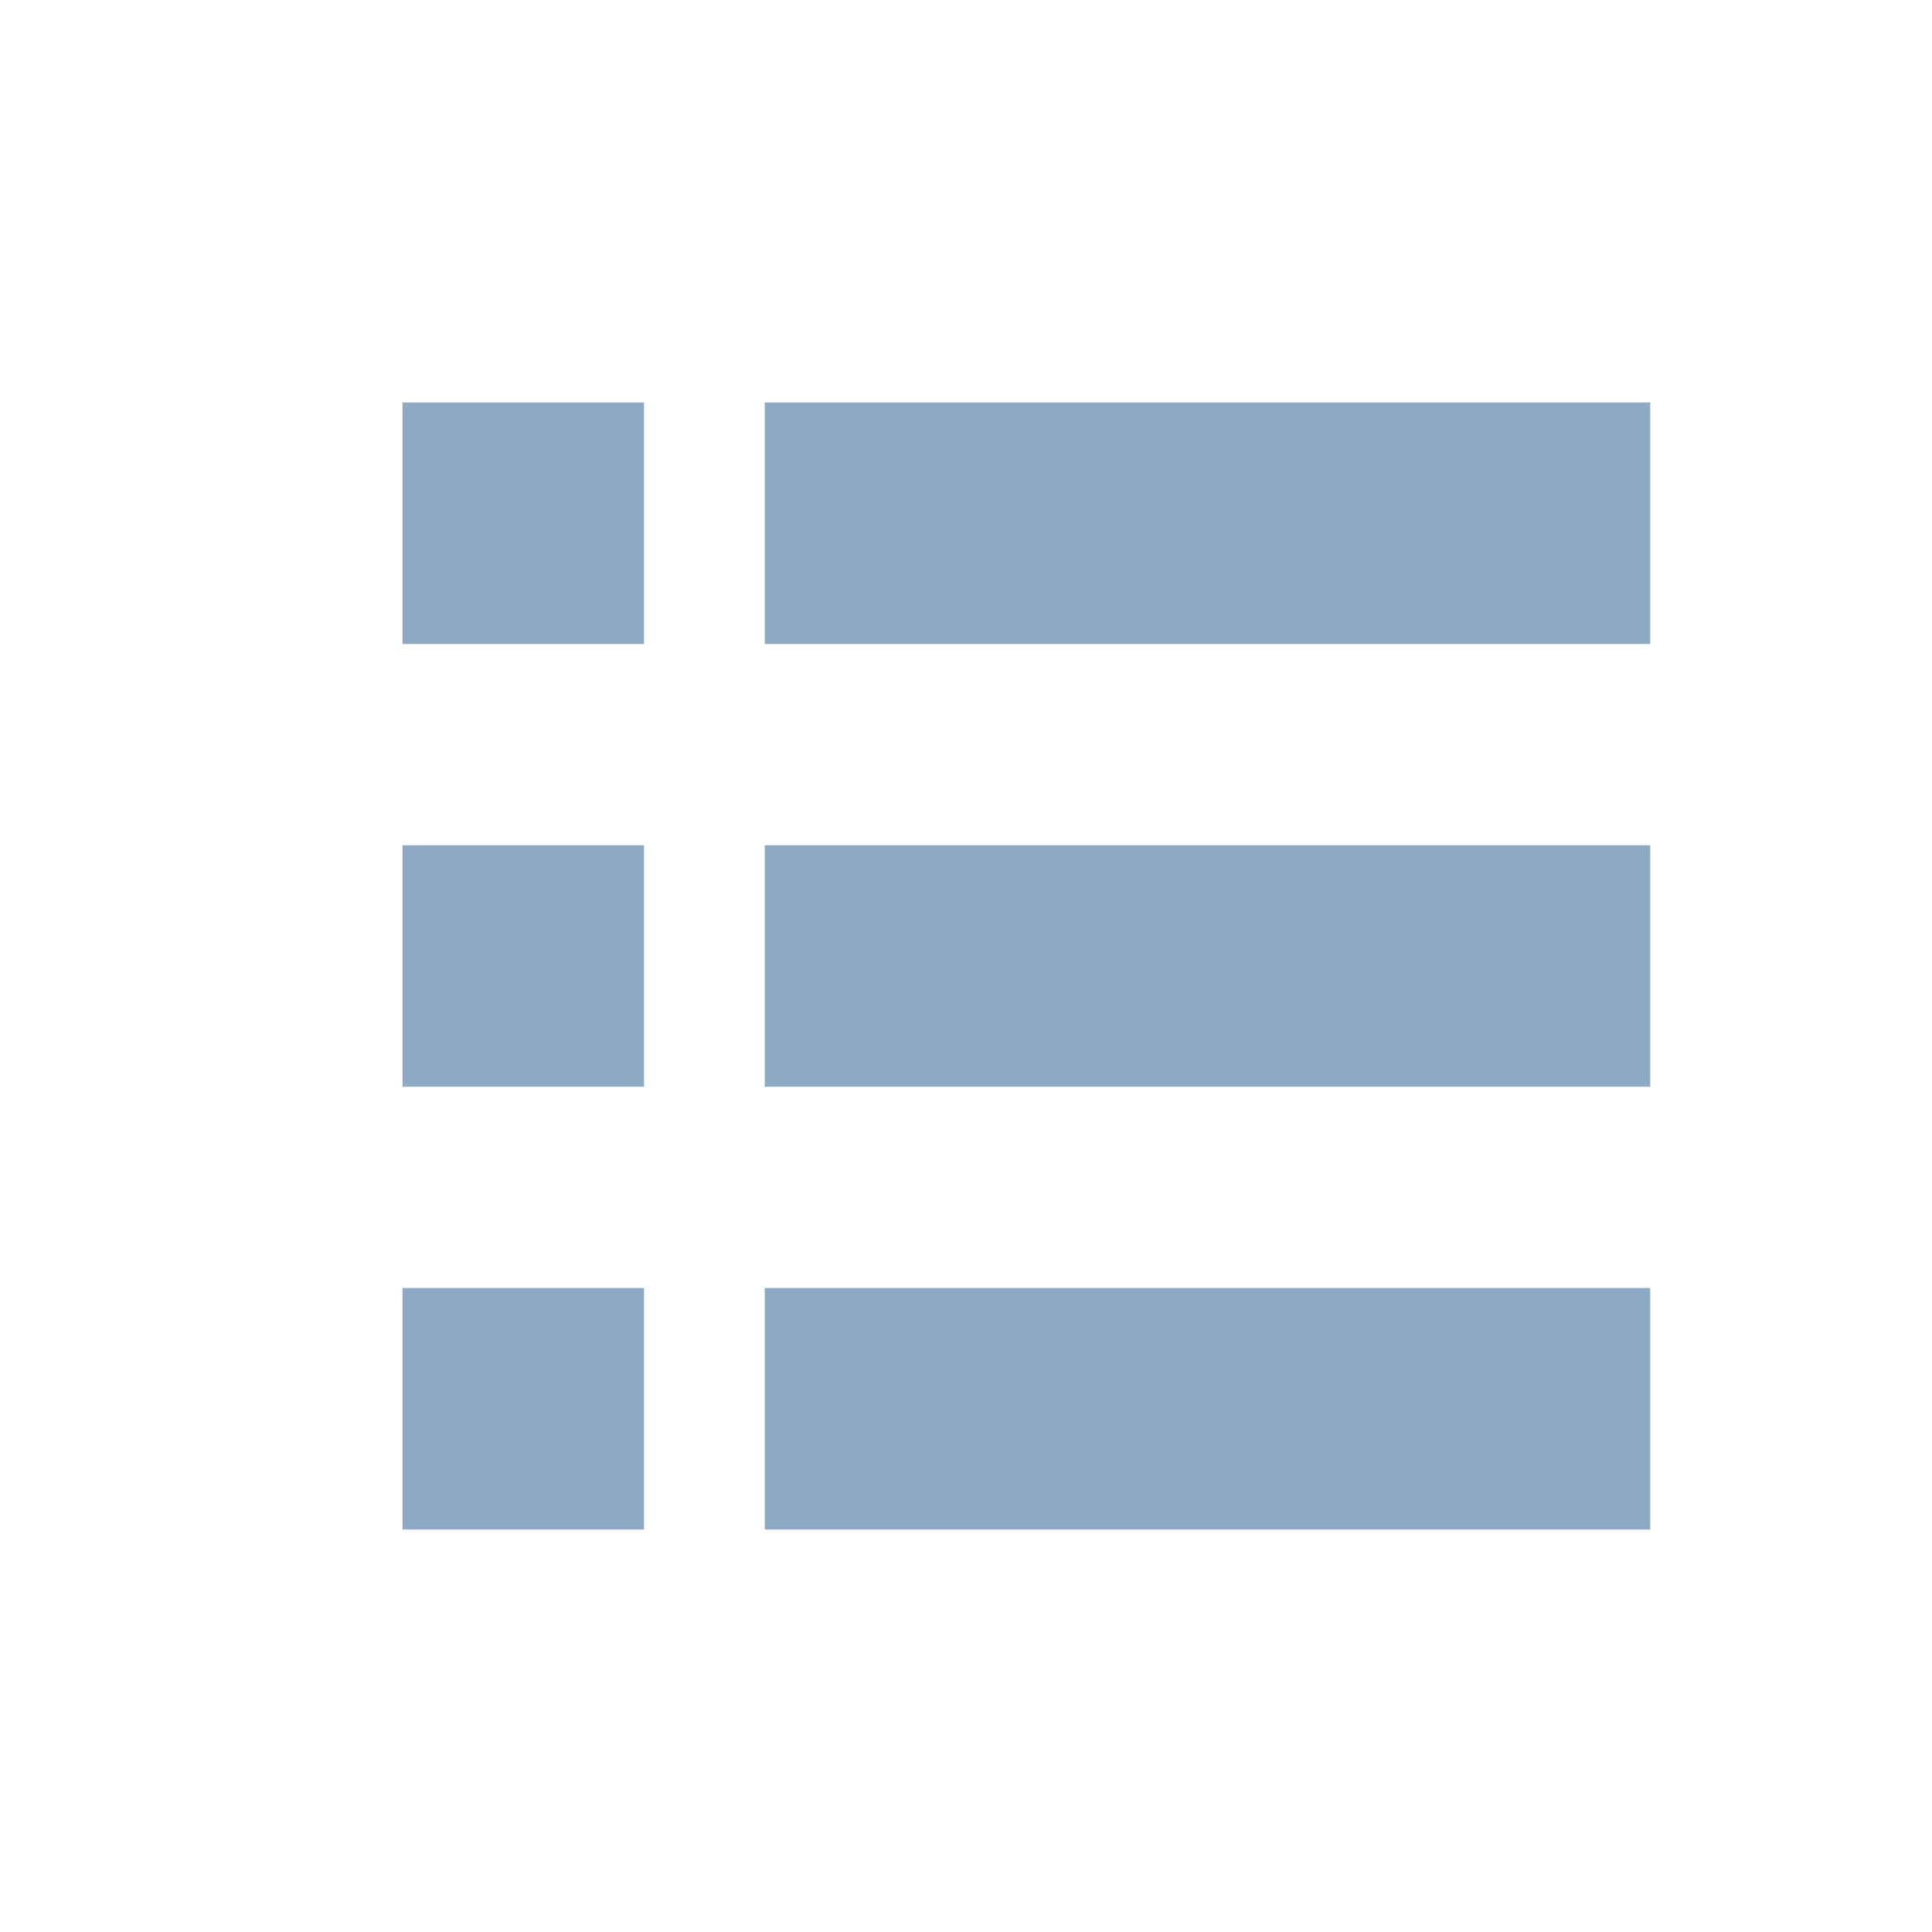
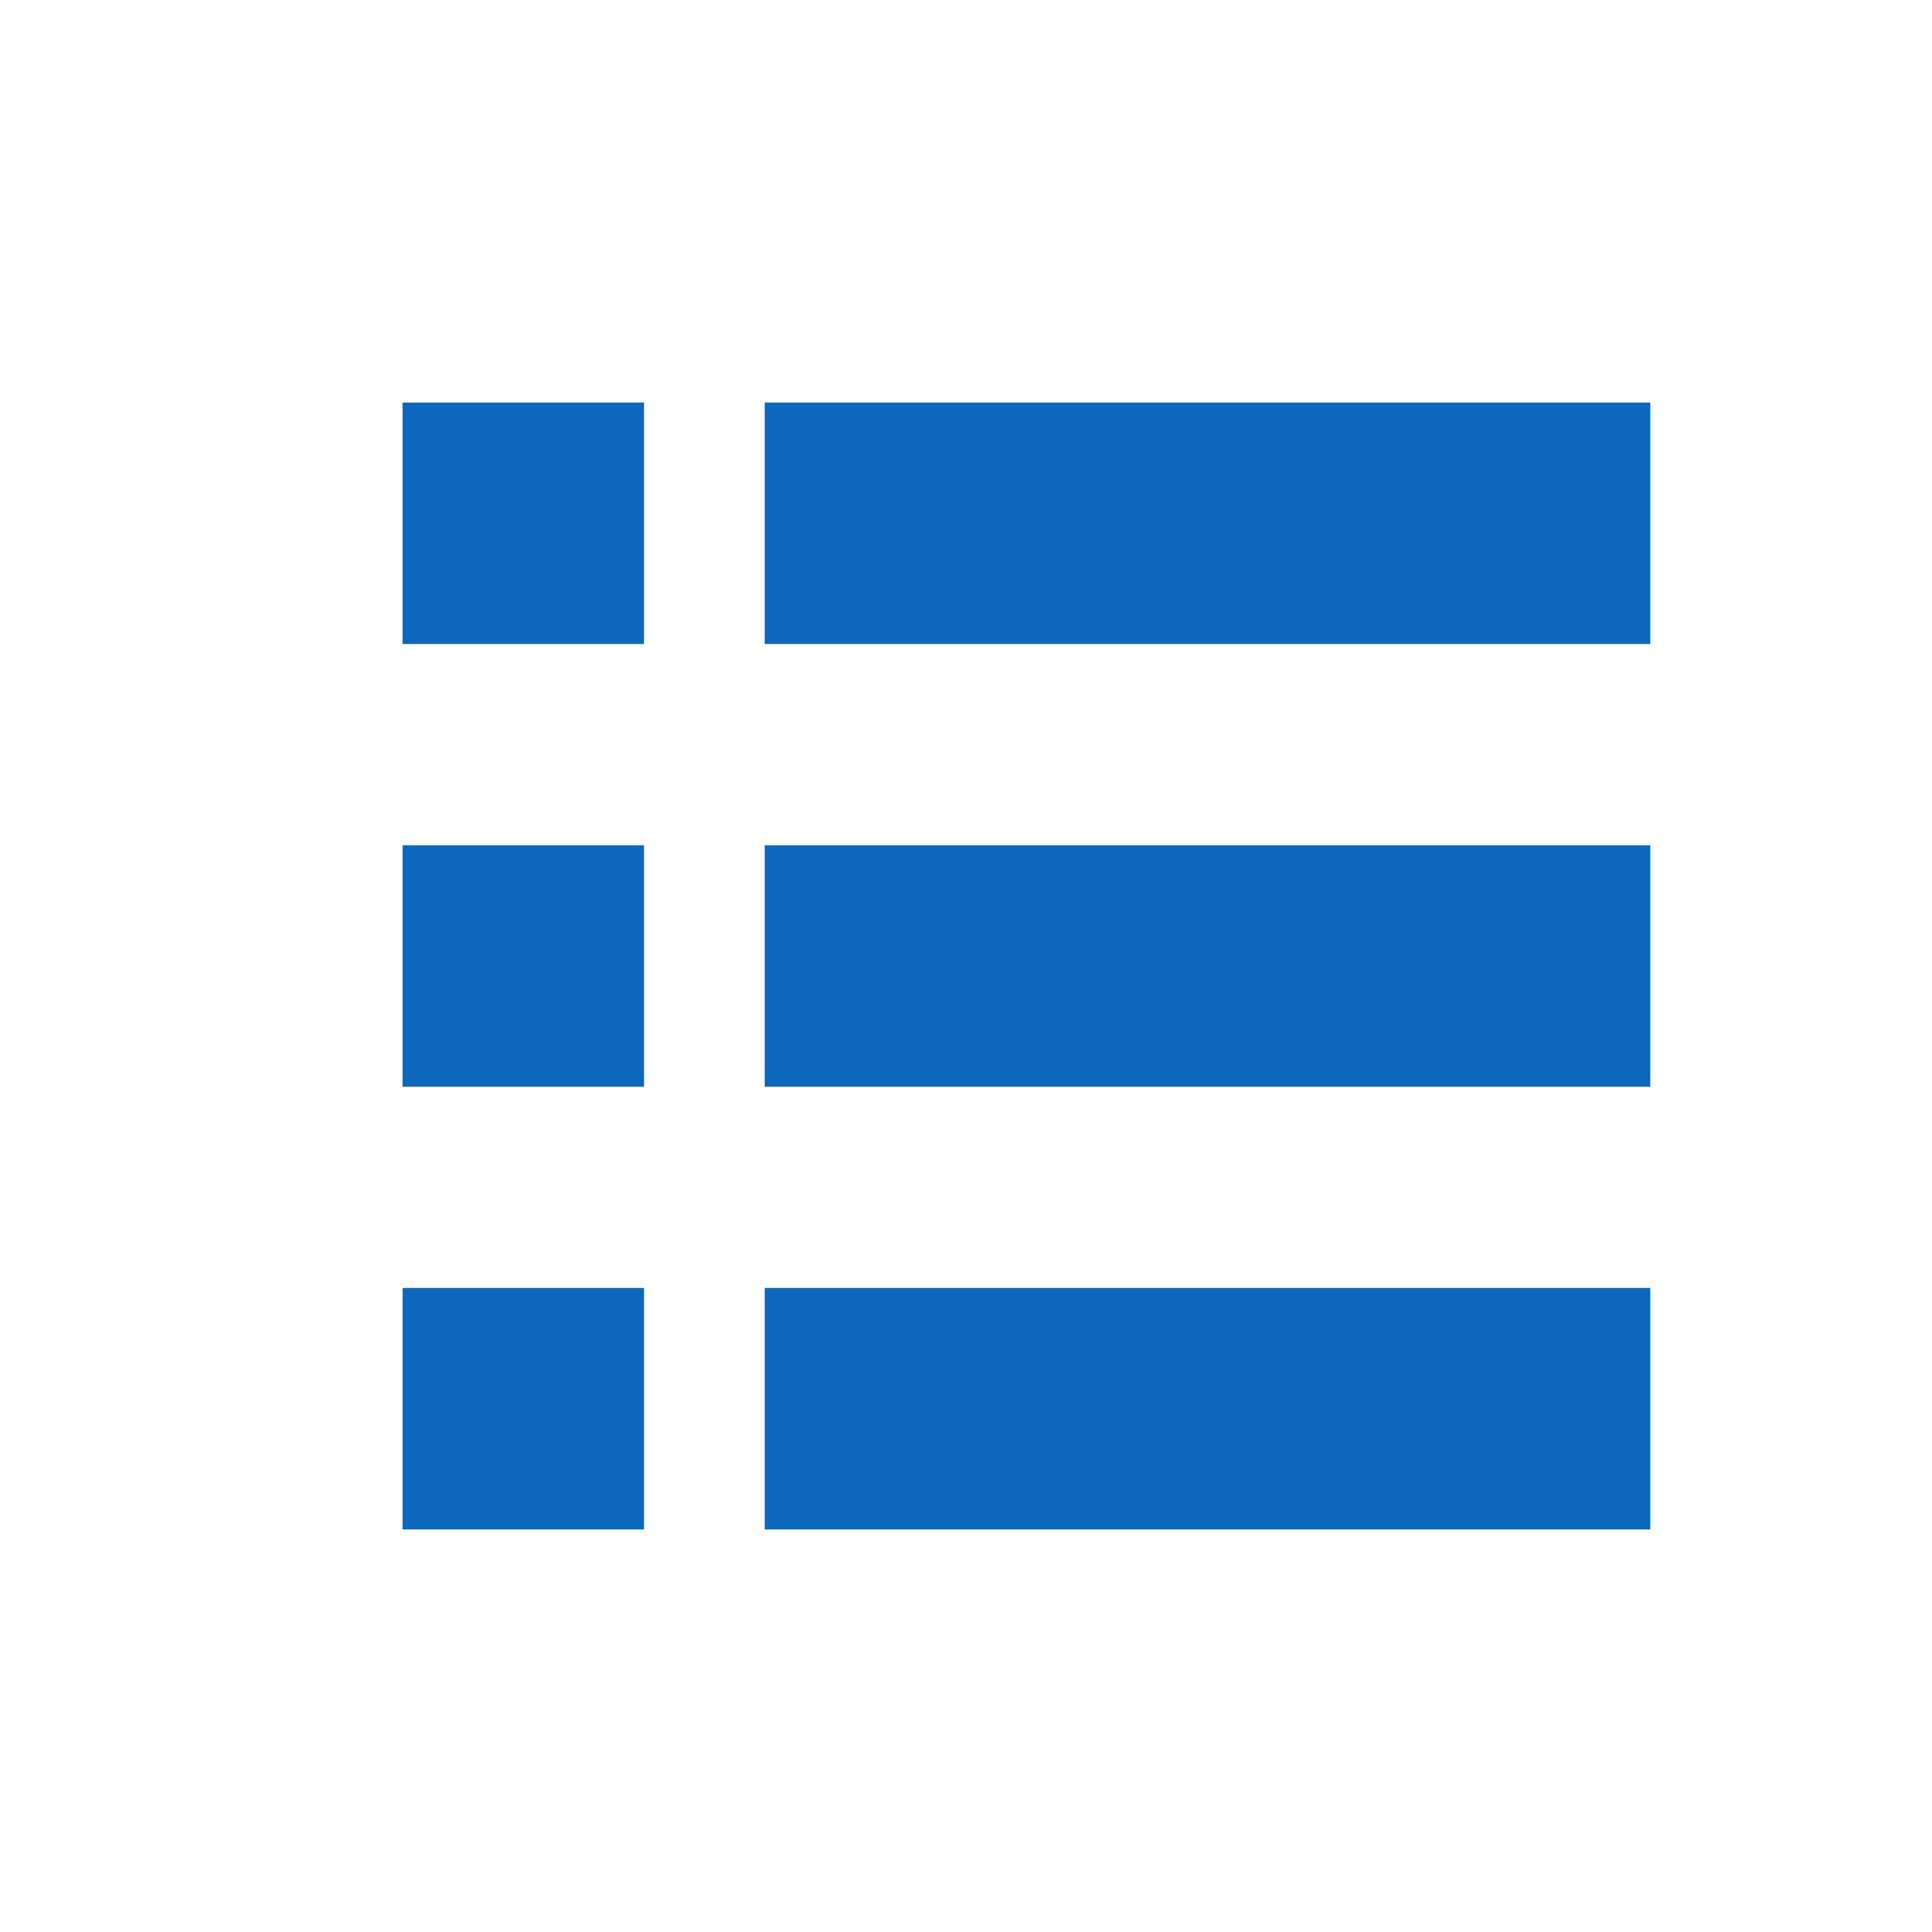
- <svg xmlns="http://www.w3.org/2000/svg" width="48" height="48" viewBox="0 0 48 48" fill="#8DA9C4">
+ <svg xmlns="http://www.w3.org/2000/svg" width="48" height="48" viewBox="0 0 48 48" fill="#0d68bd">
  <rect x="10" y="10" width="6" height="6" />
  <rect x="19" y="10" width="22" height="6" />
  <rect x="10" y="21" width="6" height="6" />
  <rect x="19" y="21" width="22" height="6" />
  <rect x="10" y="32" width="6" height="6" />
  <rect x="19" y="32" width="22" height="6" />
</svg>
